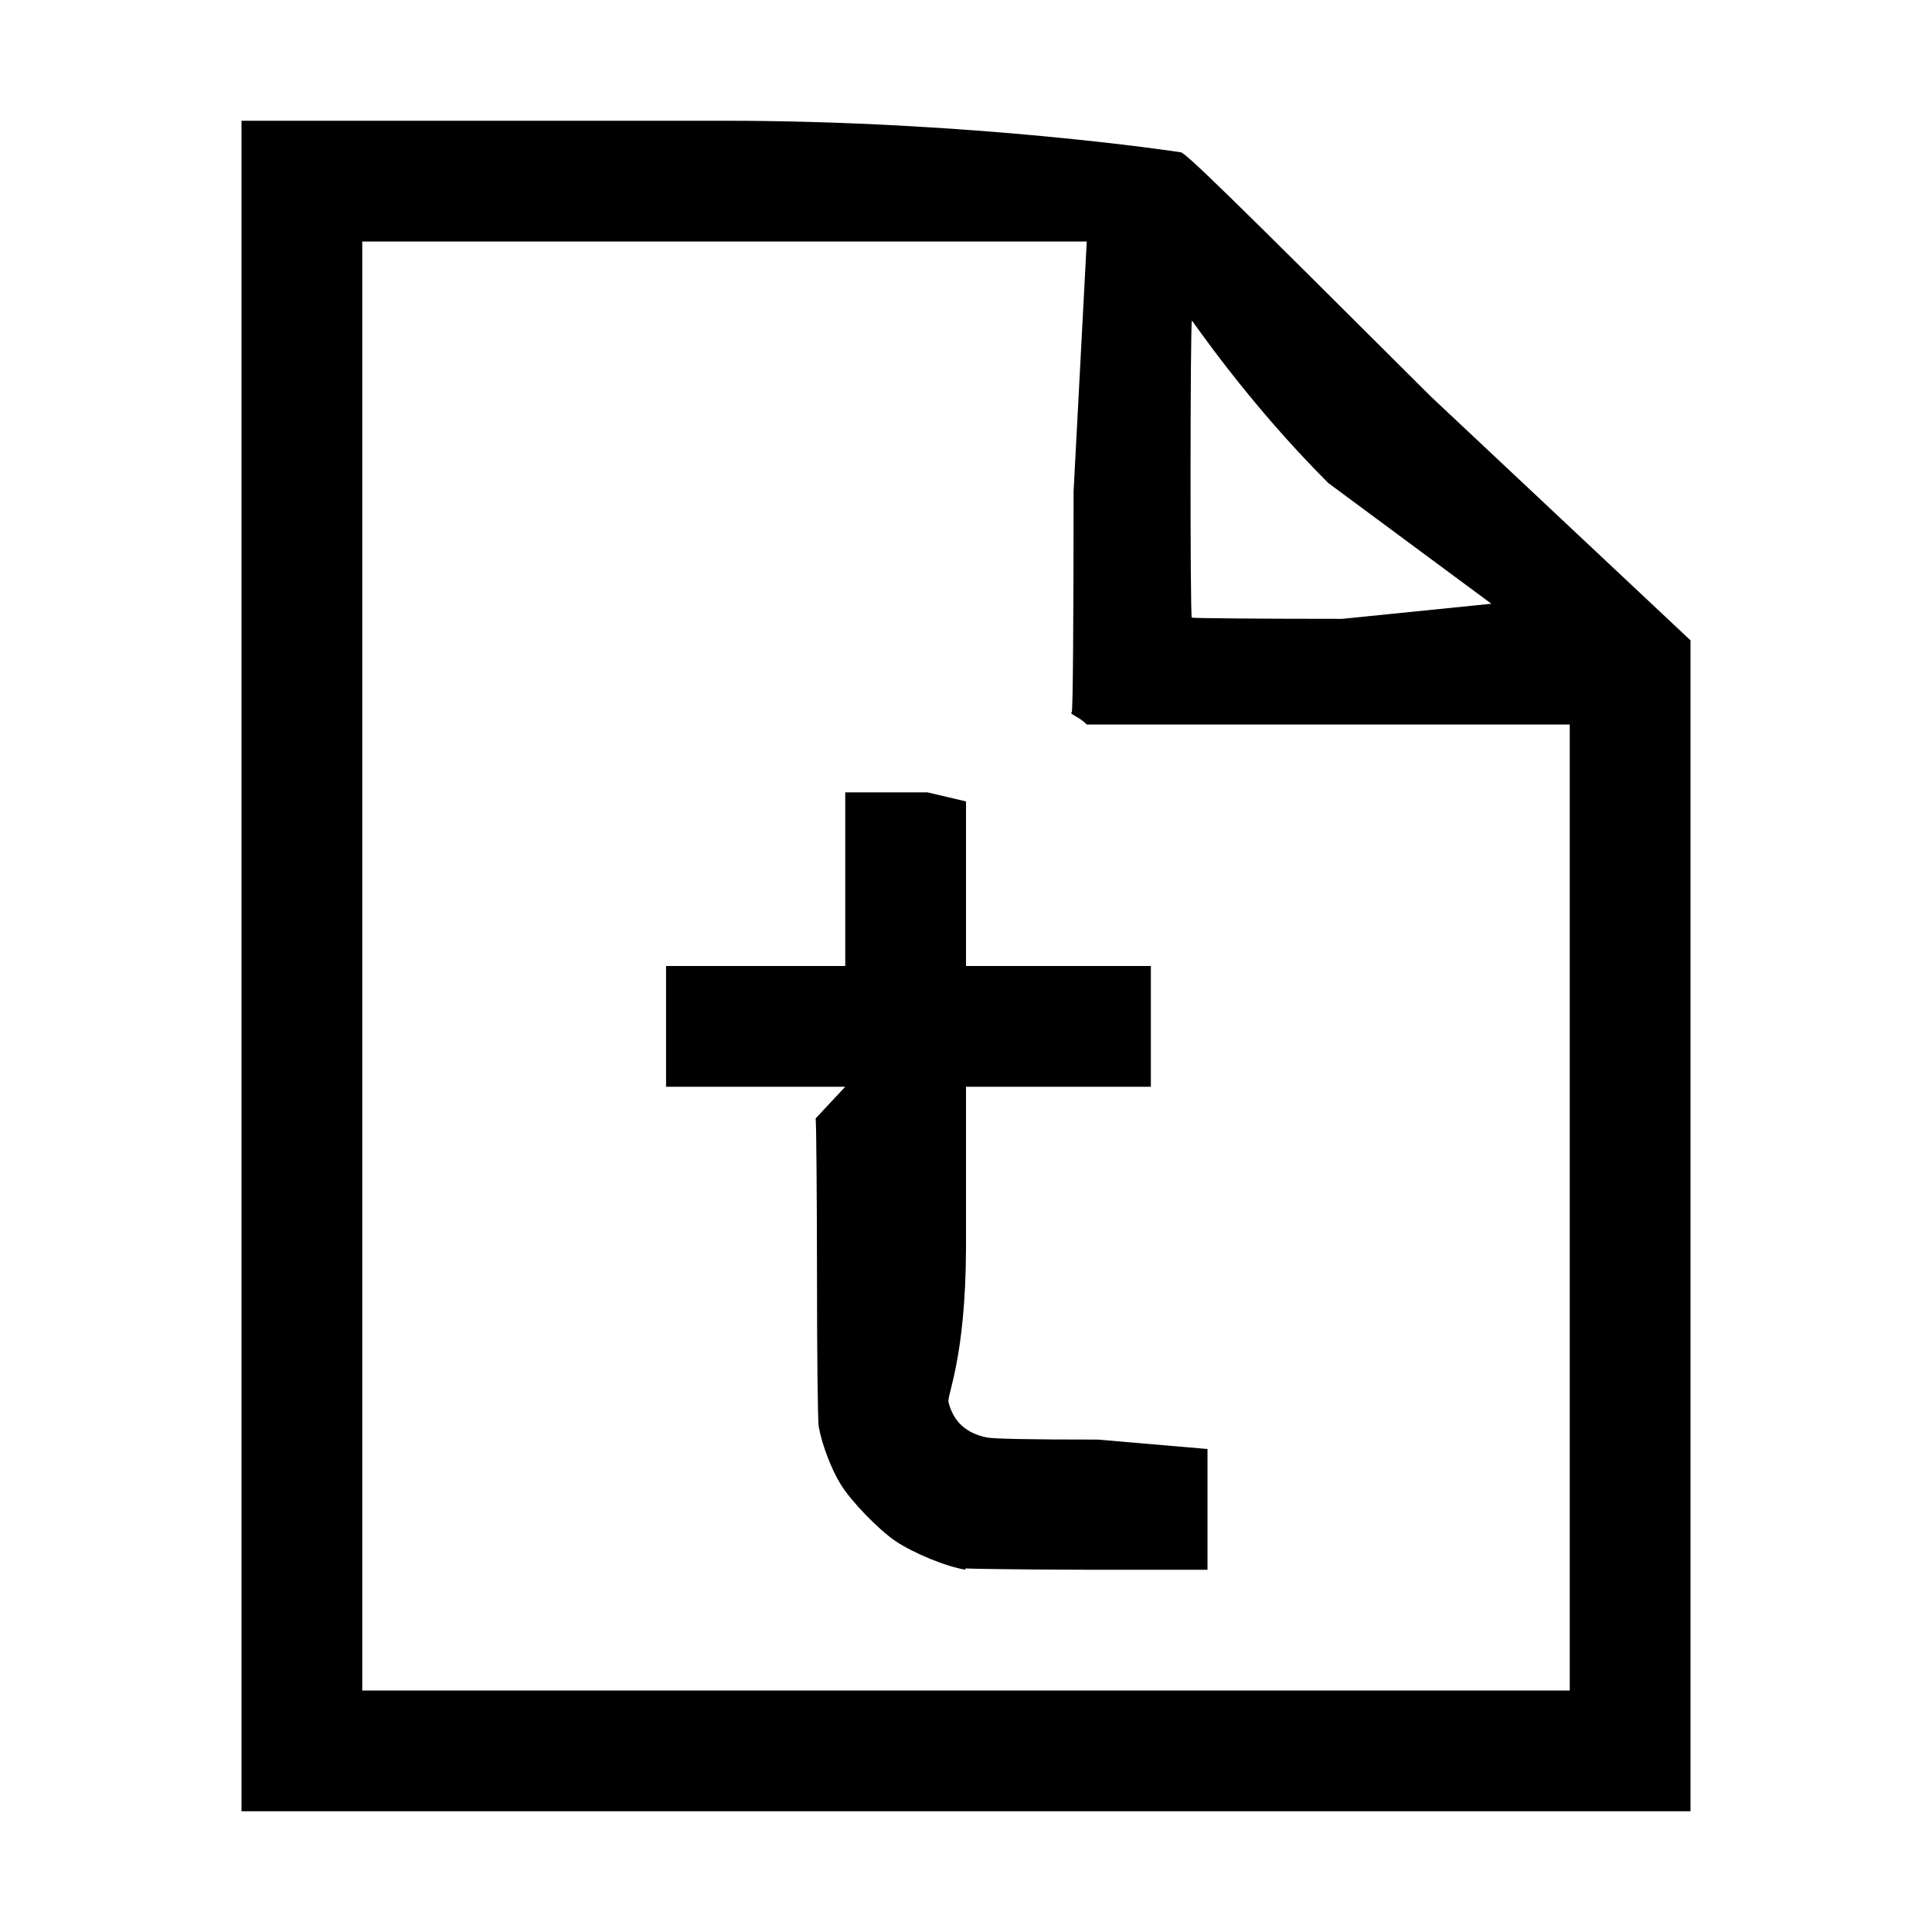
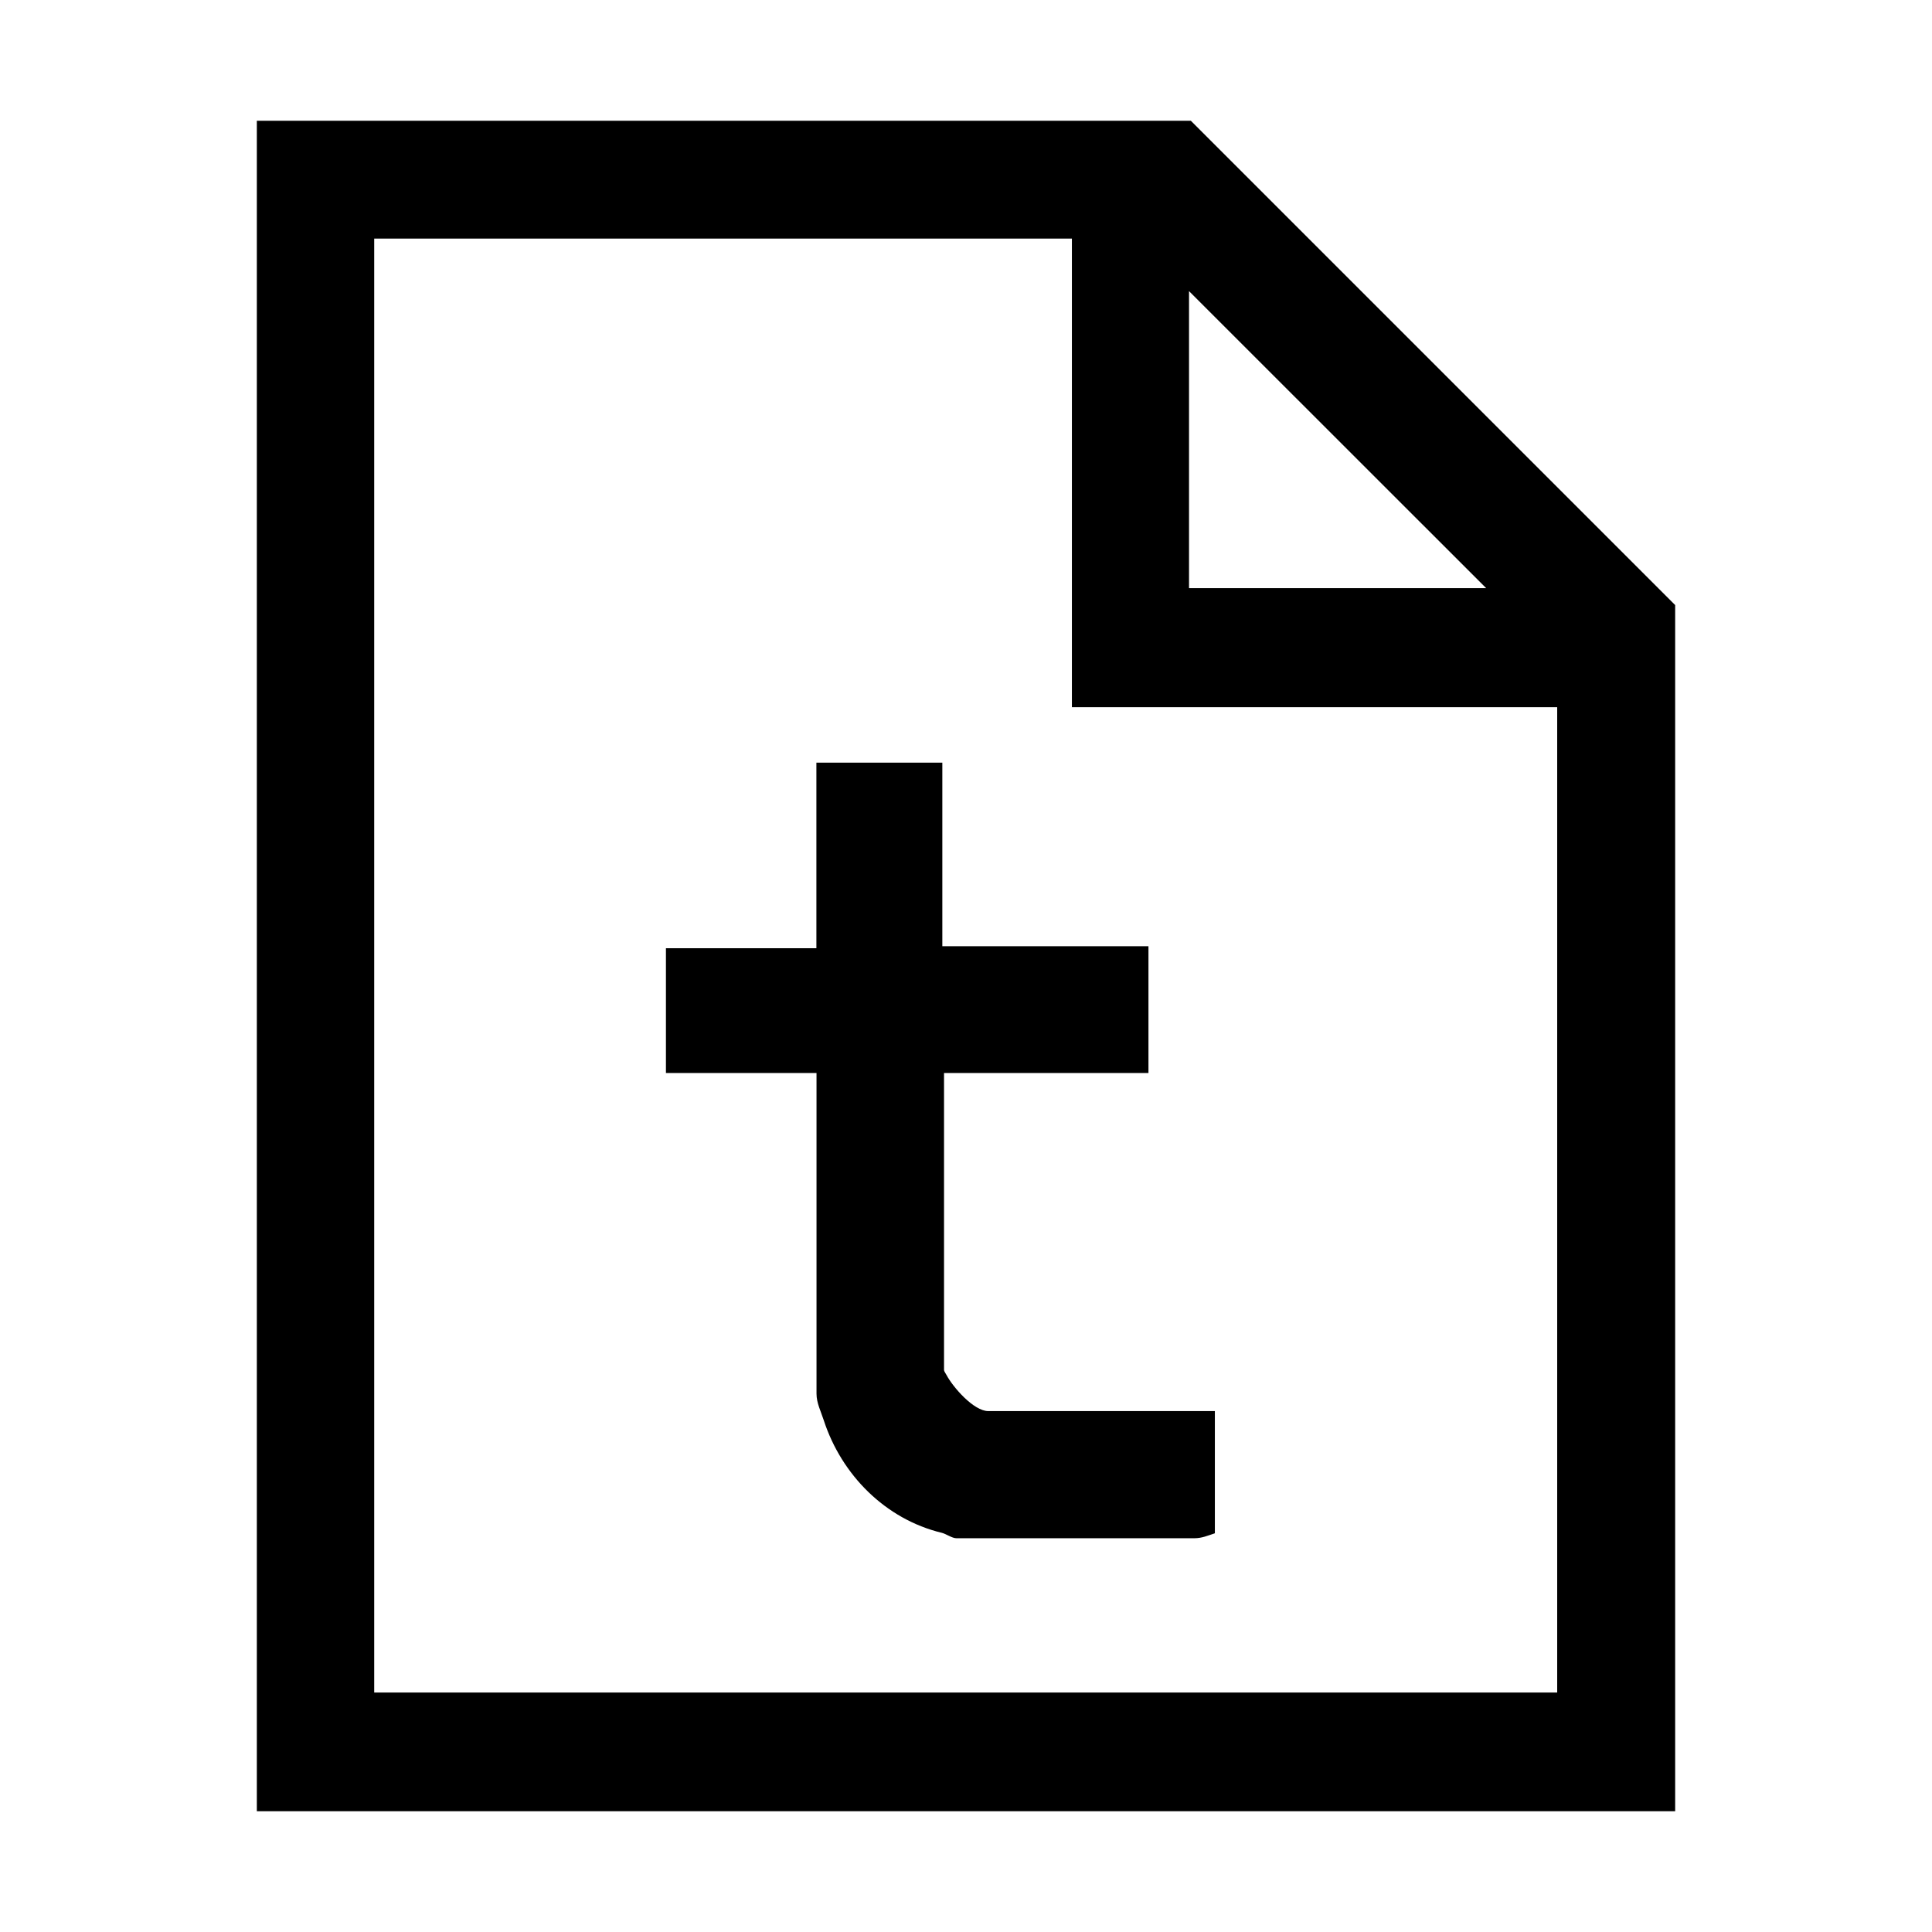
<svg xmlns="http://www.w3.org/2000/svg" viewBox="0 0 16 16" fill="currentColor">
-   <path fill-rule="evenodd" d="M2 15L2 15L2 8L2 1.397L2 1.325L2 1L6 1C8.05 1 9.75 1.256 9.778 1.261C9.821 1.268 10.152 1.59 11.852 3.286L14 5.303L14 10L14 15L14 15L14 15L8 15L2 15L2 15ZM13 10L13 6L11 6L9 6L9 6C8.936 5.933 8.85 5.914 8.876 5.898C8.885 5.892 8.891 5.14 8.891 4.069L9 2L6 2L3 2L3 8L3 14L8 14L13 14L13 10ZM8 13C7.839 12.977 7.561 12.86 7.418 12.764C7.276 12.668 7.049 12.434 6.963 12.294C6.884 12.167 6.804 11.955 6.78 11.812C6.772 11.765 6.766 11.199 6.766 10.555C6.765 9.91 6.761 9.328 6.755 9.262L7 9L6 9L5.65 9L5.583 9L5.516 9L5.516 8.618L5.516 8L5.581 8L5.647 8L6 8L7 8L7 7.396L7 6.699L7 6.631L7 6.562L7 6.562L7.681 6.562L8 6.637L8 7L8 7.395L8 8L8.606 8L9.384 8L9.458 8L9.531 8L9.531 8.61L9.531 9L9.456 9L9.382 9L8.613 9L8 9L8 10.339C7.997 11.245 7.841 11.556 7.855 11.612C7.896 11.773 7.999 11.868 8.169 11.904C8.224 11.916 8.53 11.922 9.091 11.922L10 12L10 12L10 12L10 12.461L10 13L10 13L10 13L9 13C8.48 12.999 8.018 12.992 7.992 12.989ZM11 4C10.321 3.321 9.878 2.656 9.871 2.656C9.857 2.656 9.855 5.1 9.87 5.115C9.876 5.12 10.436 5.125 11.116 5.125L12.351 5L11 4Z" />
+   <path fill-rule="evenodd" d="M9.862 1L2.127 1L2.127 15L13.873 15L13.873 5.011L9.862 1ZM8.877 1.976L8.877 5.857L12.896 5.857L12.896 14.017L3.099 14.017L3.099 1.976L8.877 1.976ZM9.847 2.411L12.308 4.871L9.847 4.871L9.847 2.411ZM5.515 7.853L5.515 8.886L6.762 8.886L6.762 11.542C6.762 11.62 6.799 11.69 6.822 11.762C6.969 12.214 7.332 12.581 7.799 12.694C7.836 12.703 7.884 12.739 7.921 12.739L9.891 12.739C9.954 12.739 10.003 12.717 10.061 12.698L10.061 11.686L8.184 11.686C8.064 11.686 7.892 11.488 7.839 11.388C7.834 11.379 7.818 11.355 7.818 11.347L7.818 8.902C7.818 8.896 7.818 8.891 7.818 8.886L9.511 8.886L9.511 7.836L7.804 7.836L7.804 6.316L6.761 6.316L6.761 7.853L5.515 7.853Z" />
</svg>
